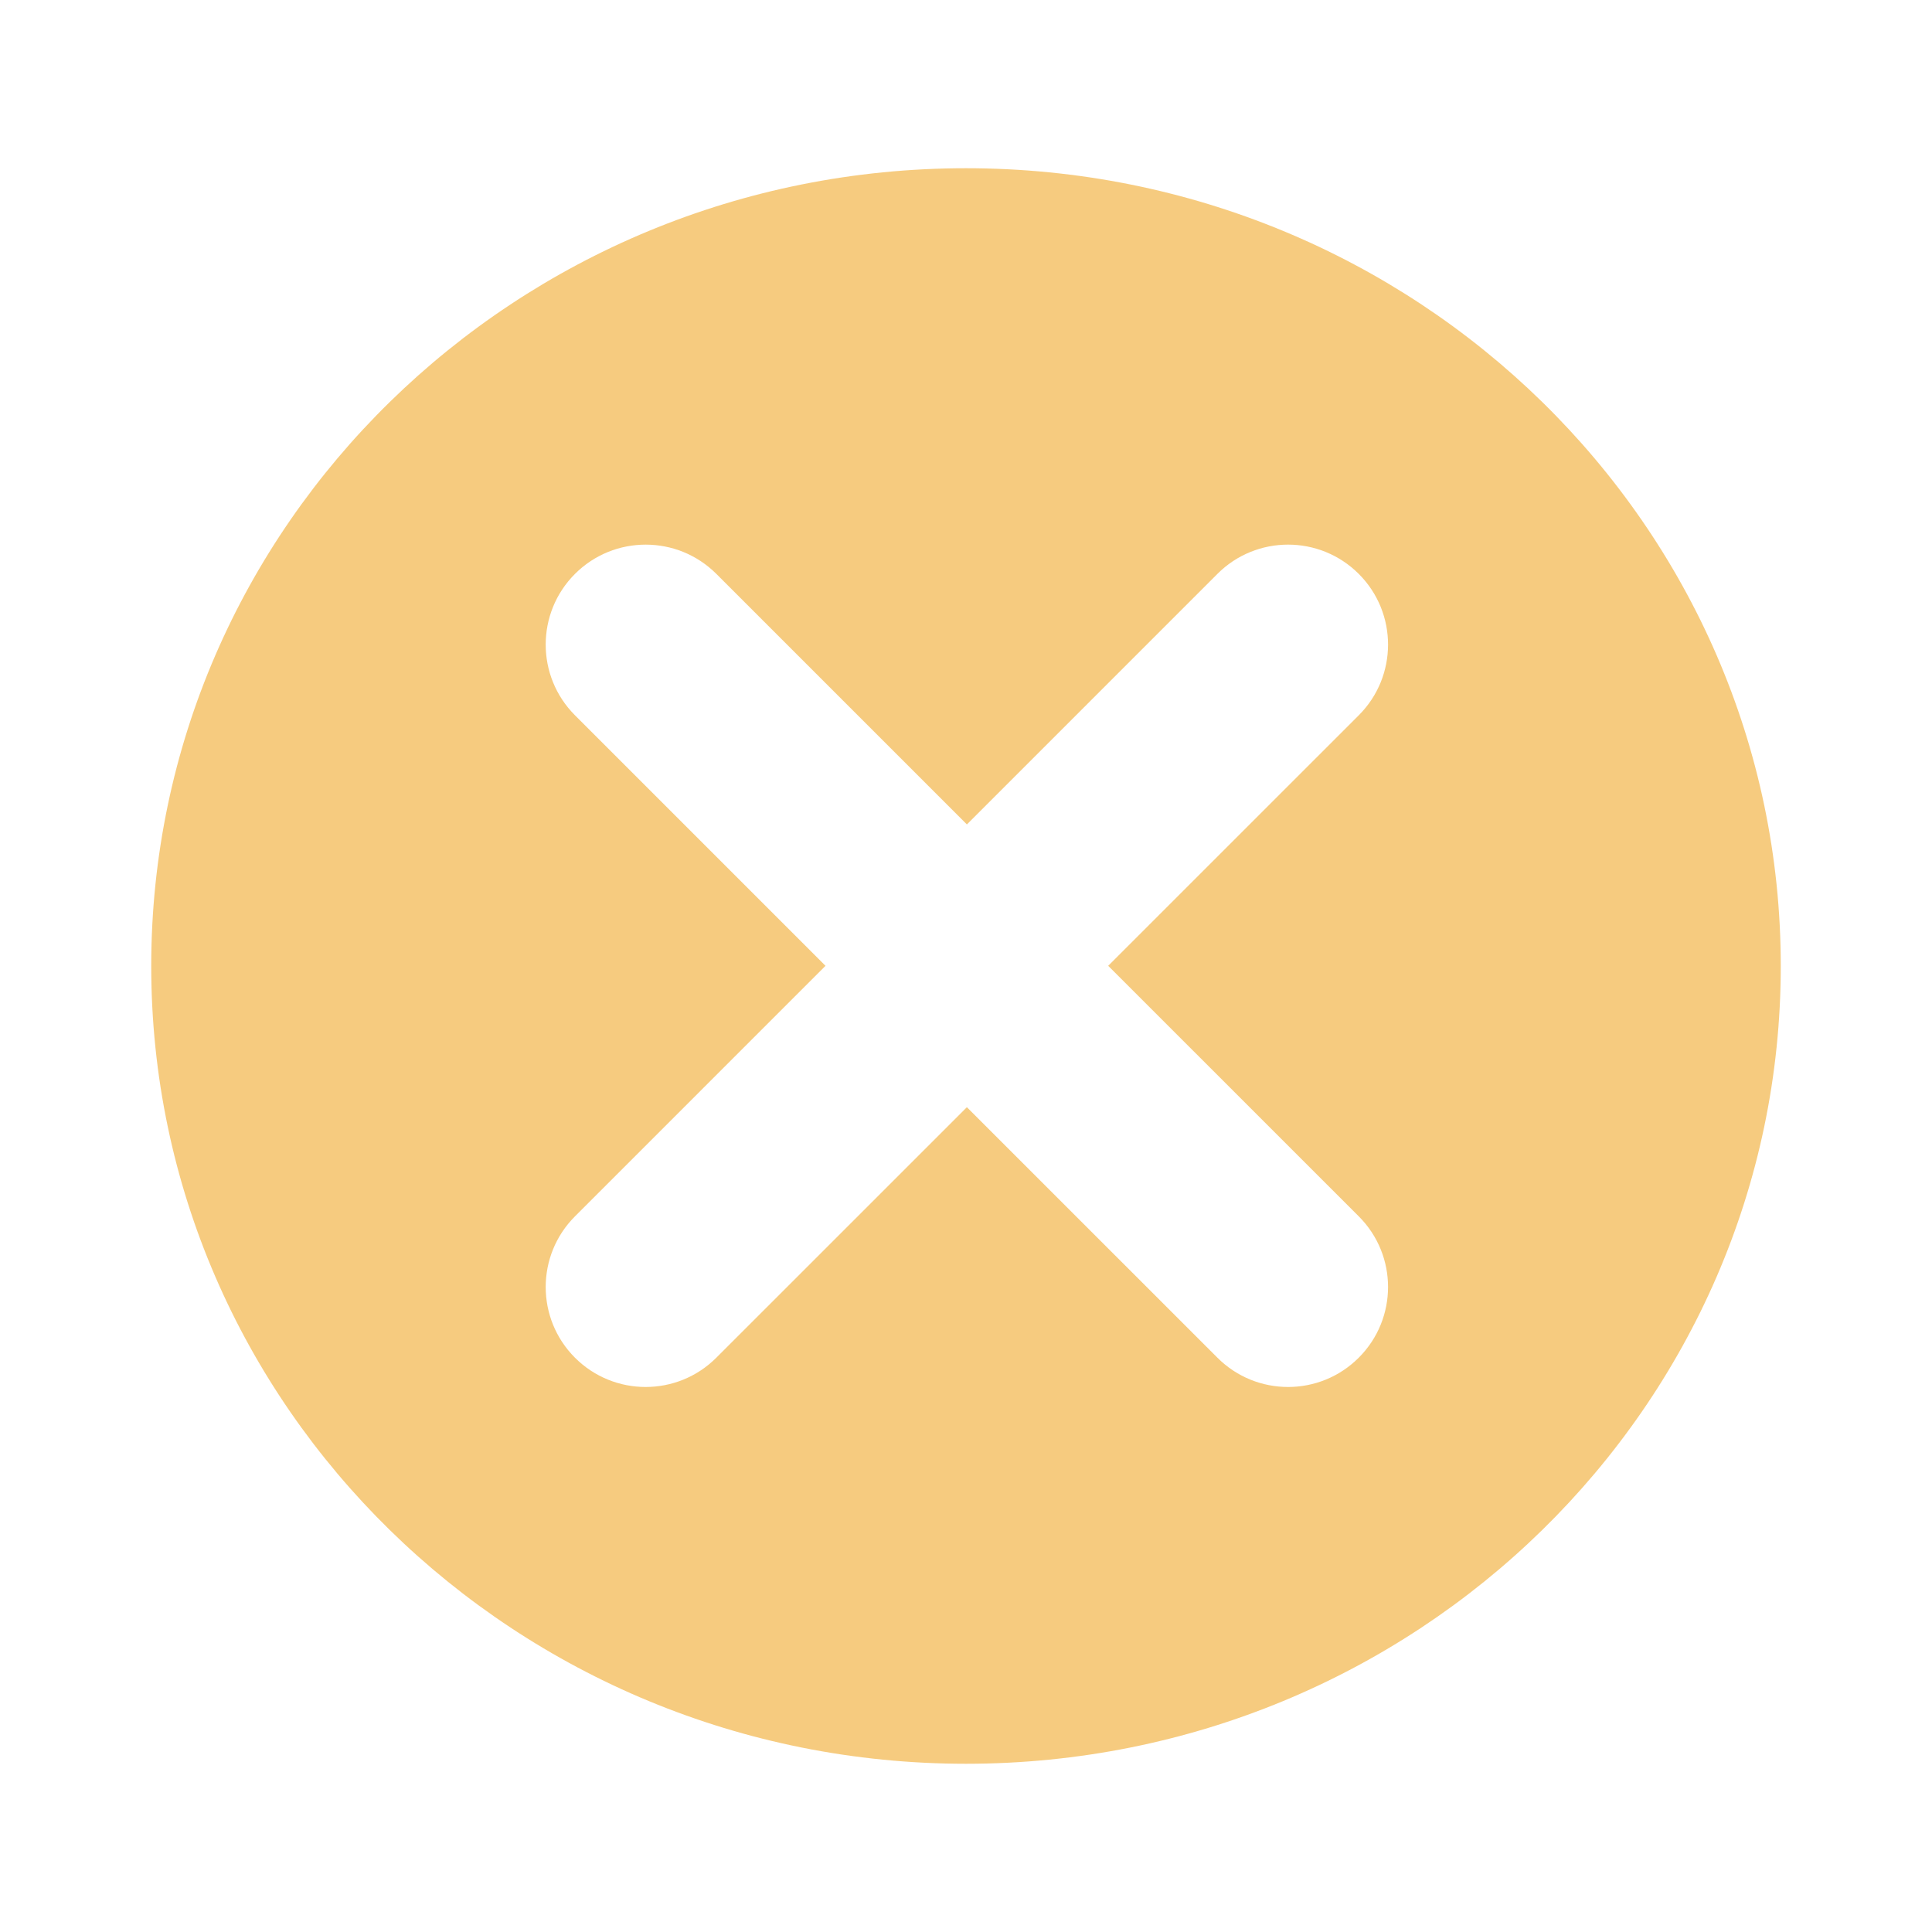
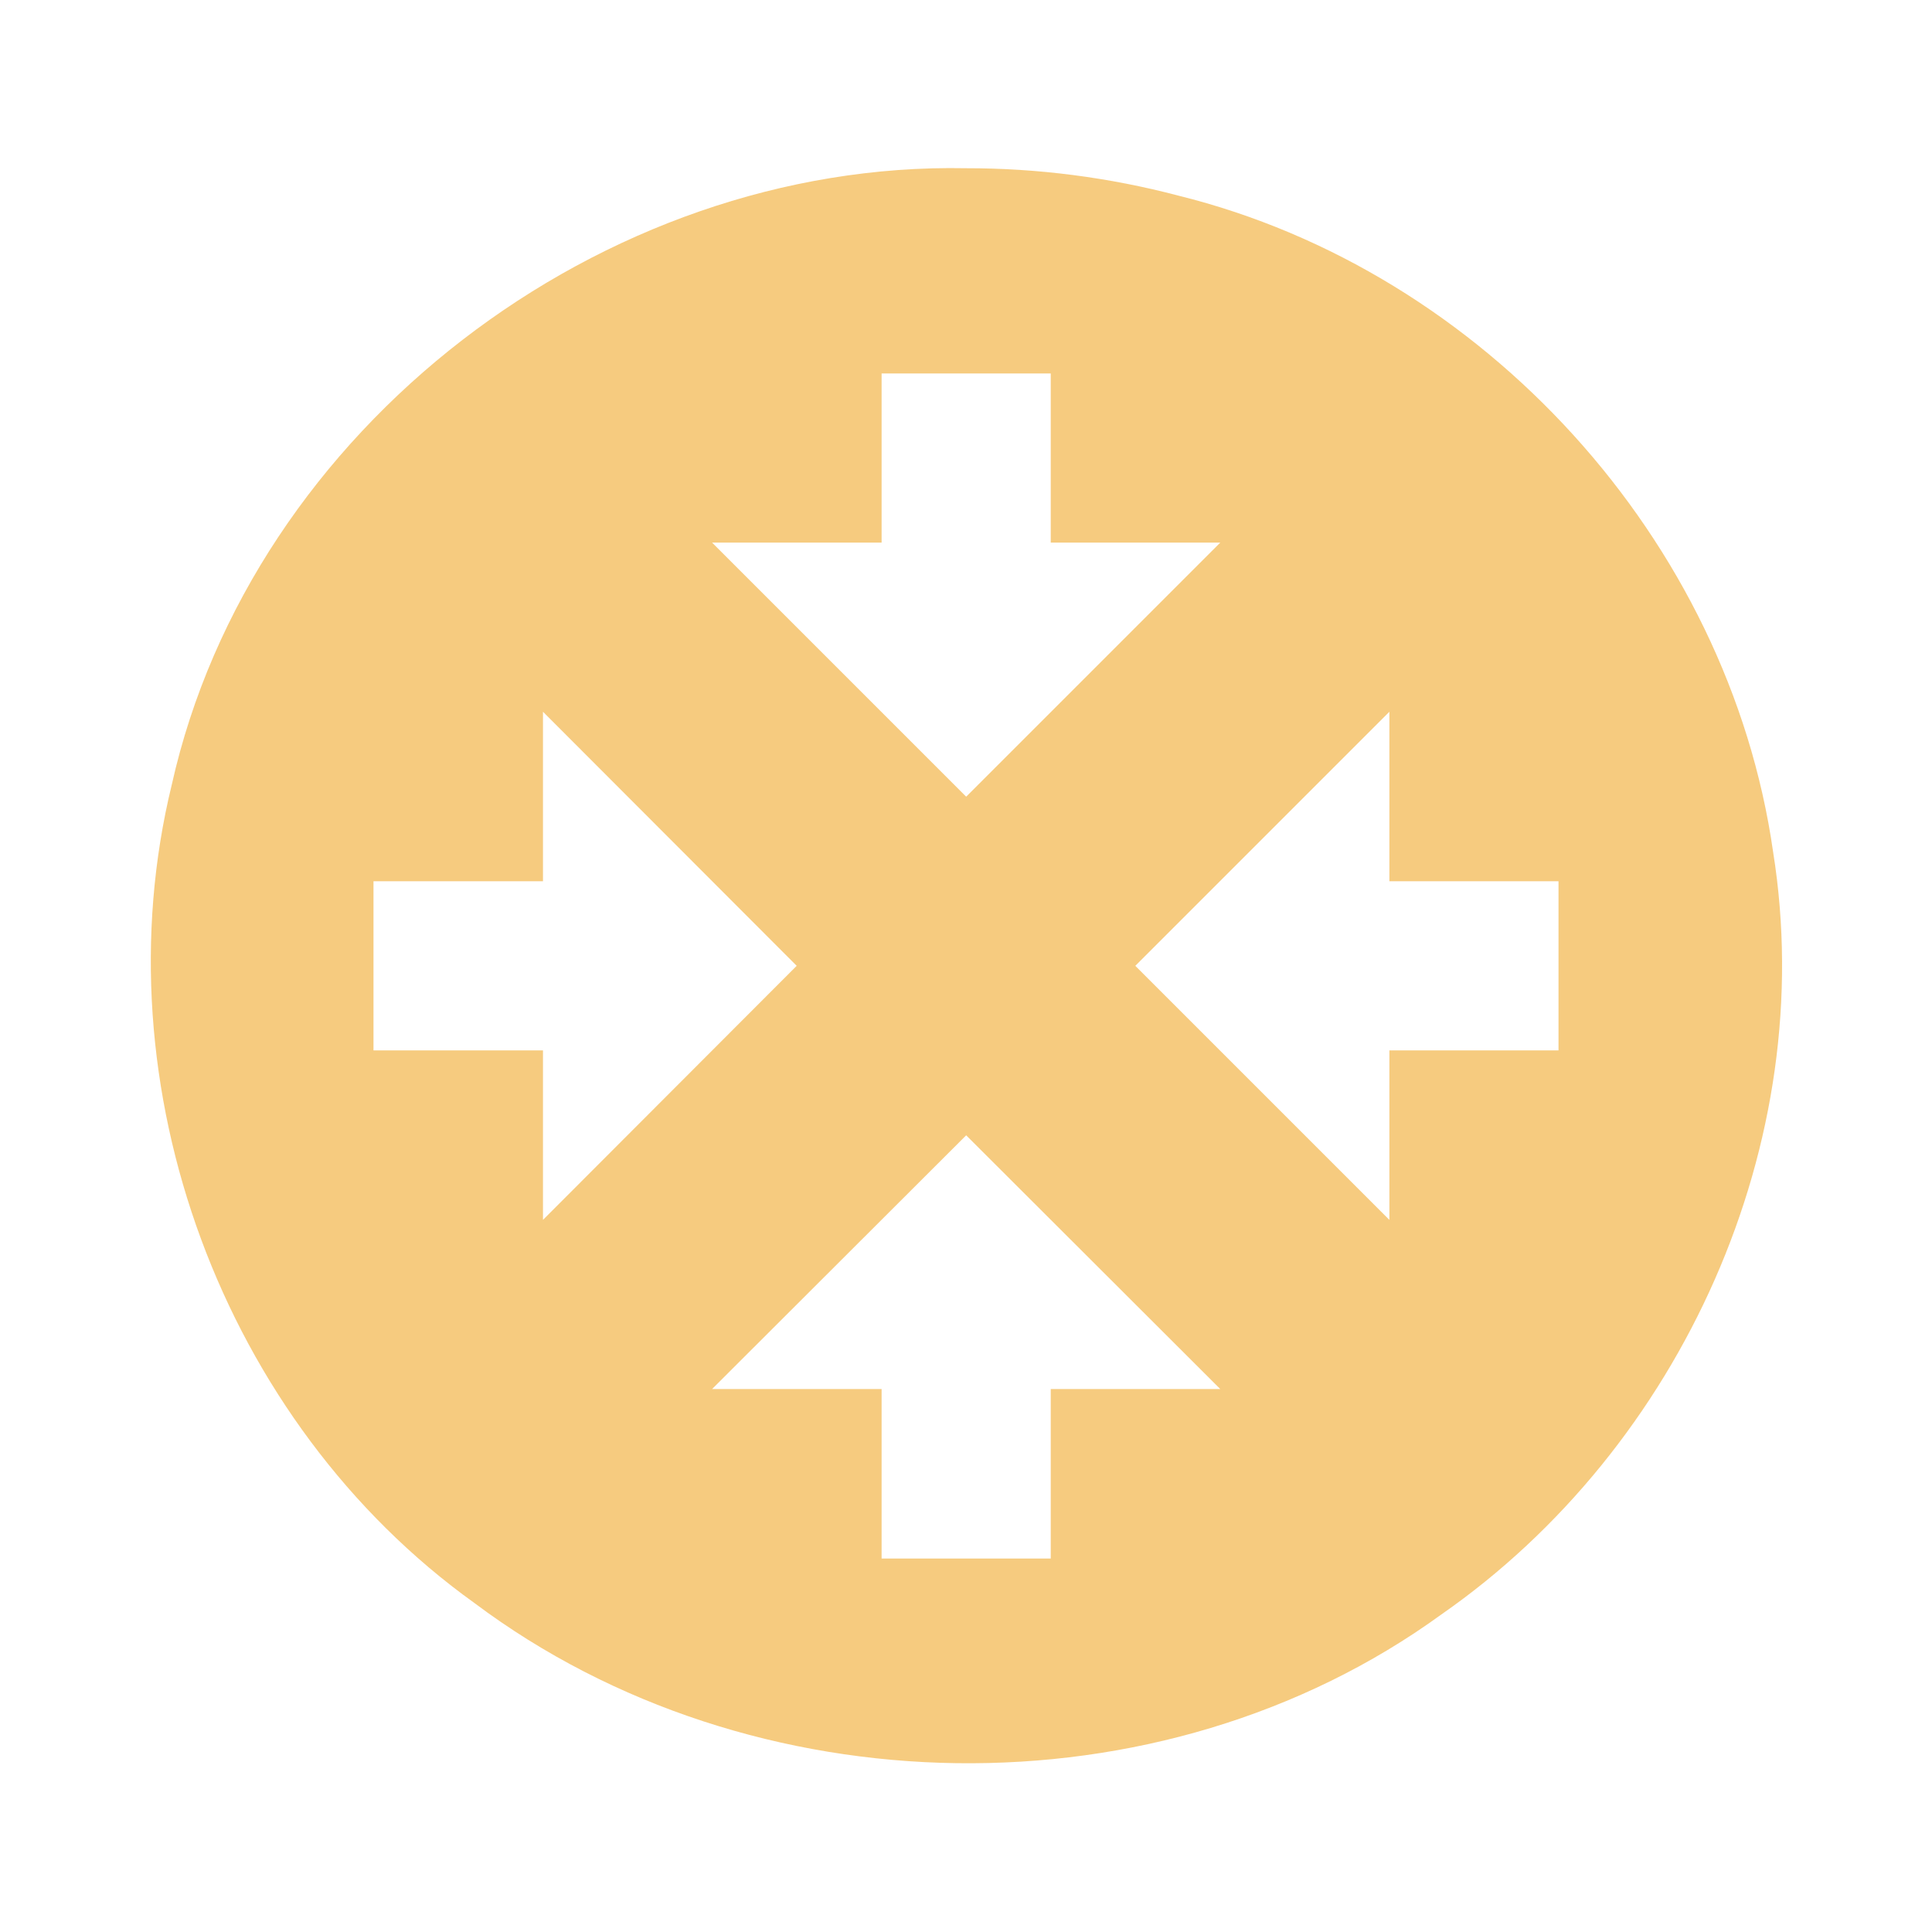
<svg xmlns="http://www.w3.org/2000/svg" version="1.2" viewBox="0 0 120 120" width="120" height="120" id="autofollow">
-   <path style="fill:#ee9900;stroke:none;fill-opacity:0.5" d="M 60 10.449 A 50.608 49.551 0 0 0 9.393 60 A 50.608 49.551 0 0 0 60 109.551 A 50.608 49.551 0 0 0 110.607 60 A 50.608 49.551 0 0 0 60 10.449 z M 40.104 33.828 C 41.693 33.828 43.282 34.434 44.494 35.646 L 60.055 51.207 L 75.615 35.646 C 78.038 33.221 81.969 33.221 84.395 35.646 C 86.821 38.071 86.821 42.004 84.395 44.428 L 68.832 59.988 L 84.395 75.549 C 86.821 77.973 86.821 81.902 84.395 84.328 C 81.97 86.755 78.04 86.755 75.615 84.328 L 60.055 68.77 L 44.494 84.328 C 42.068 86.755 38.138 86.754 35.713 84.33 C 33.288 81.905 33.288 77.974 35.713 75.549 L 51.273 59.988 L 35.713 44.428 C 33.288 42.003 33.288 38.071 35.713 35.646 C 36.925 34.434 38.514 33.828 40.104 33.828 z " />
+   <path style="fill:#ee9900;stroke:none;fill-opacity:0.5" transform="matrix(0.0222569,0,0,0.0222569,-92.44865,-50.40537)" d="m 7559,6141 c -157.667,0 -315.333,0 -473,0 0,157.667 0,315.333 0,473 -157.333,0 -314.667,0 -472,0 0,-157.667 0,-315.333 0,-473 -157.667,0 -315.333,0 -473,0 236.333,-236 472.667,-472 709,-708 236.333,236 472.667,472 709,708 z m 472,-1890 c 0,157.667 0,315.333 0,473 157.333,0 314.667,0 472,0 0,157.333 0,314.667 0,472 -157.333,0 -314.667,0 -472,0 0,157.667 0,315.333 0,473 -236.333,-236.333 -472.667,-472.667 -709,-709 236.333,-236.333 472.667,-472.667 709,-709 z M 6141,3779 c 157.667,0 315.333,0 473,0 0,-157.333 0,-314.667 0,-472 157.333,0 314.667,0 472,0 0,157.333 0,314.667 0,472 157.667,0 315.333,0 473,0 -236.333,236.333 -472.667,472.667 -709,709 -236.333,-236.333 -472.667,-472.667 -709,-709 z m -472,1890 c 0,-157.667 0,-315.333 0,-473 -157.667,0 -315.333,0 -473,0 0,-157.333 0,-314.667 0,-472 157.667,0 315.333,0 473,0 0,-157.667 0,-315.333 0,-473 236,236.333 472,472.667 708,709 -236,236.333 -472,472.667 -708,709 z M 6849.501,2734.19 c -1015.159,-20.038 -1993.832,724.55 -2216.499,1720.636 -204.977,840.553 141.512,1779.442 845.172,2283.789 772.79,579.262 1913.654,601.004 2697.872,31.546 670.523,-466.497 1055.823,-1316.914 925.775,-2128.431 -124.176,-869.527 -807.732,-1620.425 -1659.711,-1831.098 -193.137,-50.886 -392.873,-76.751 -592.609,-76.442 z" />
</svg>
